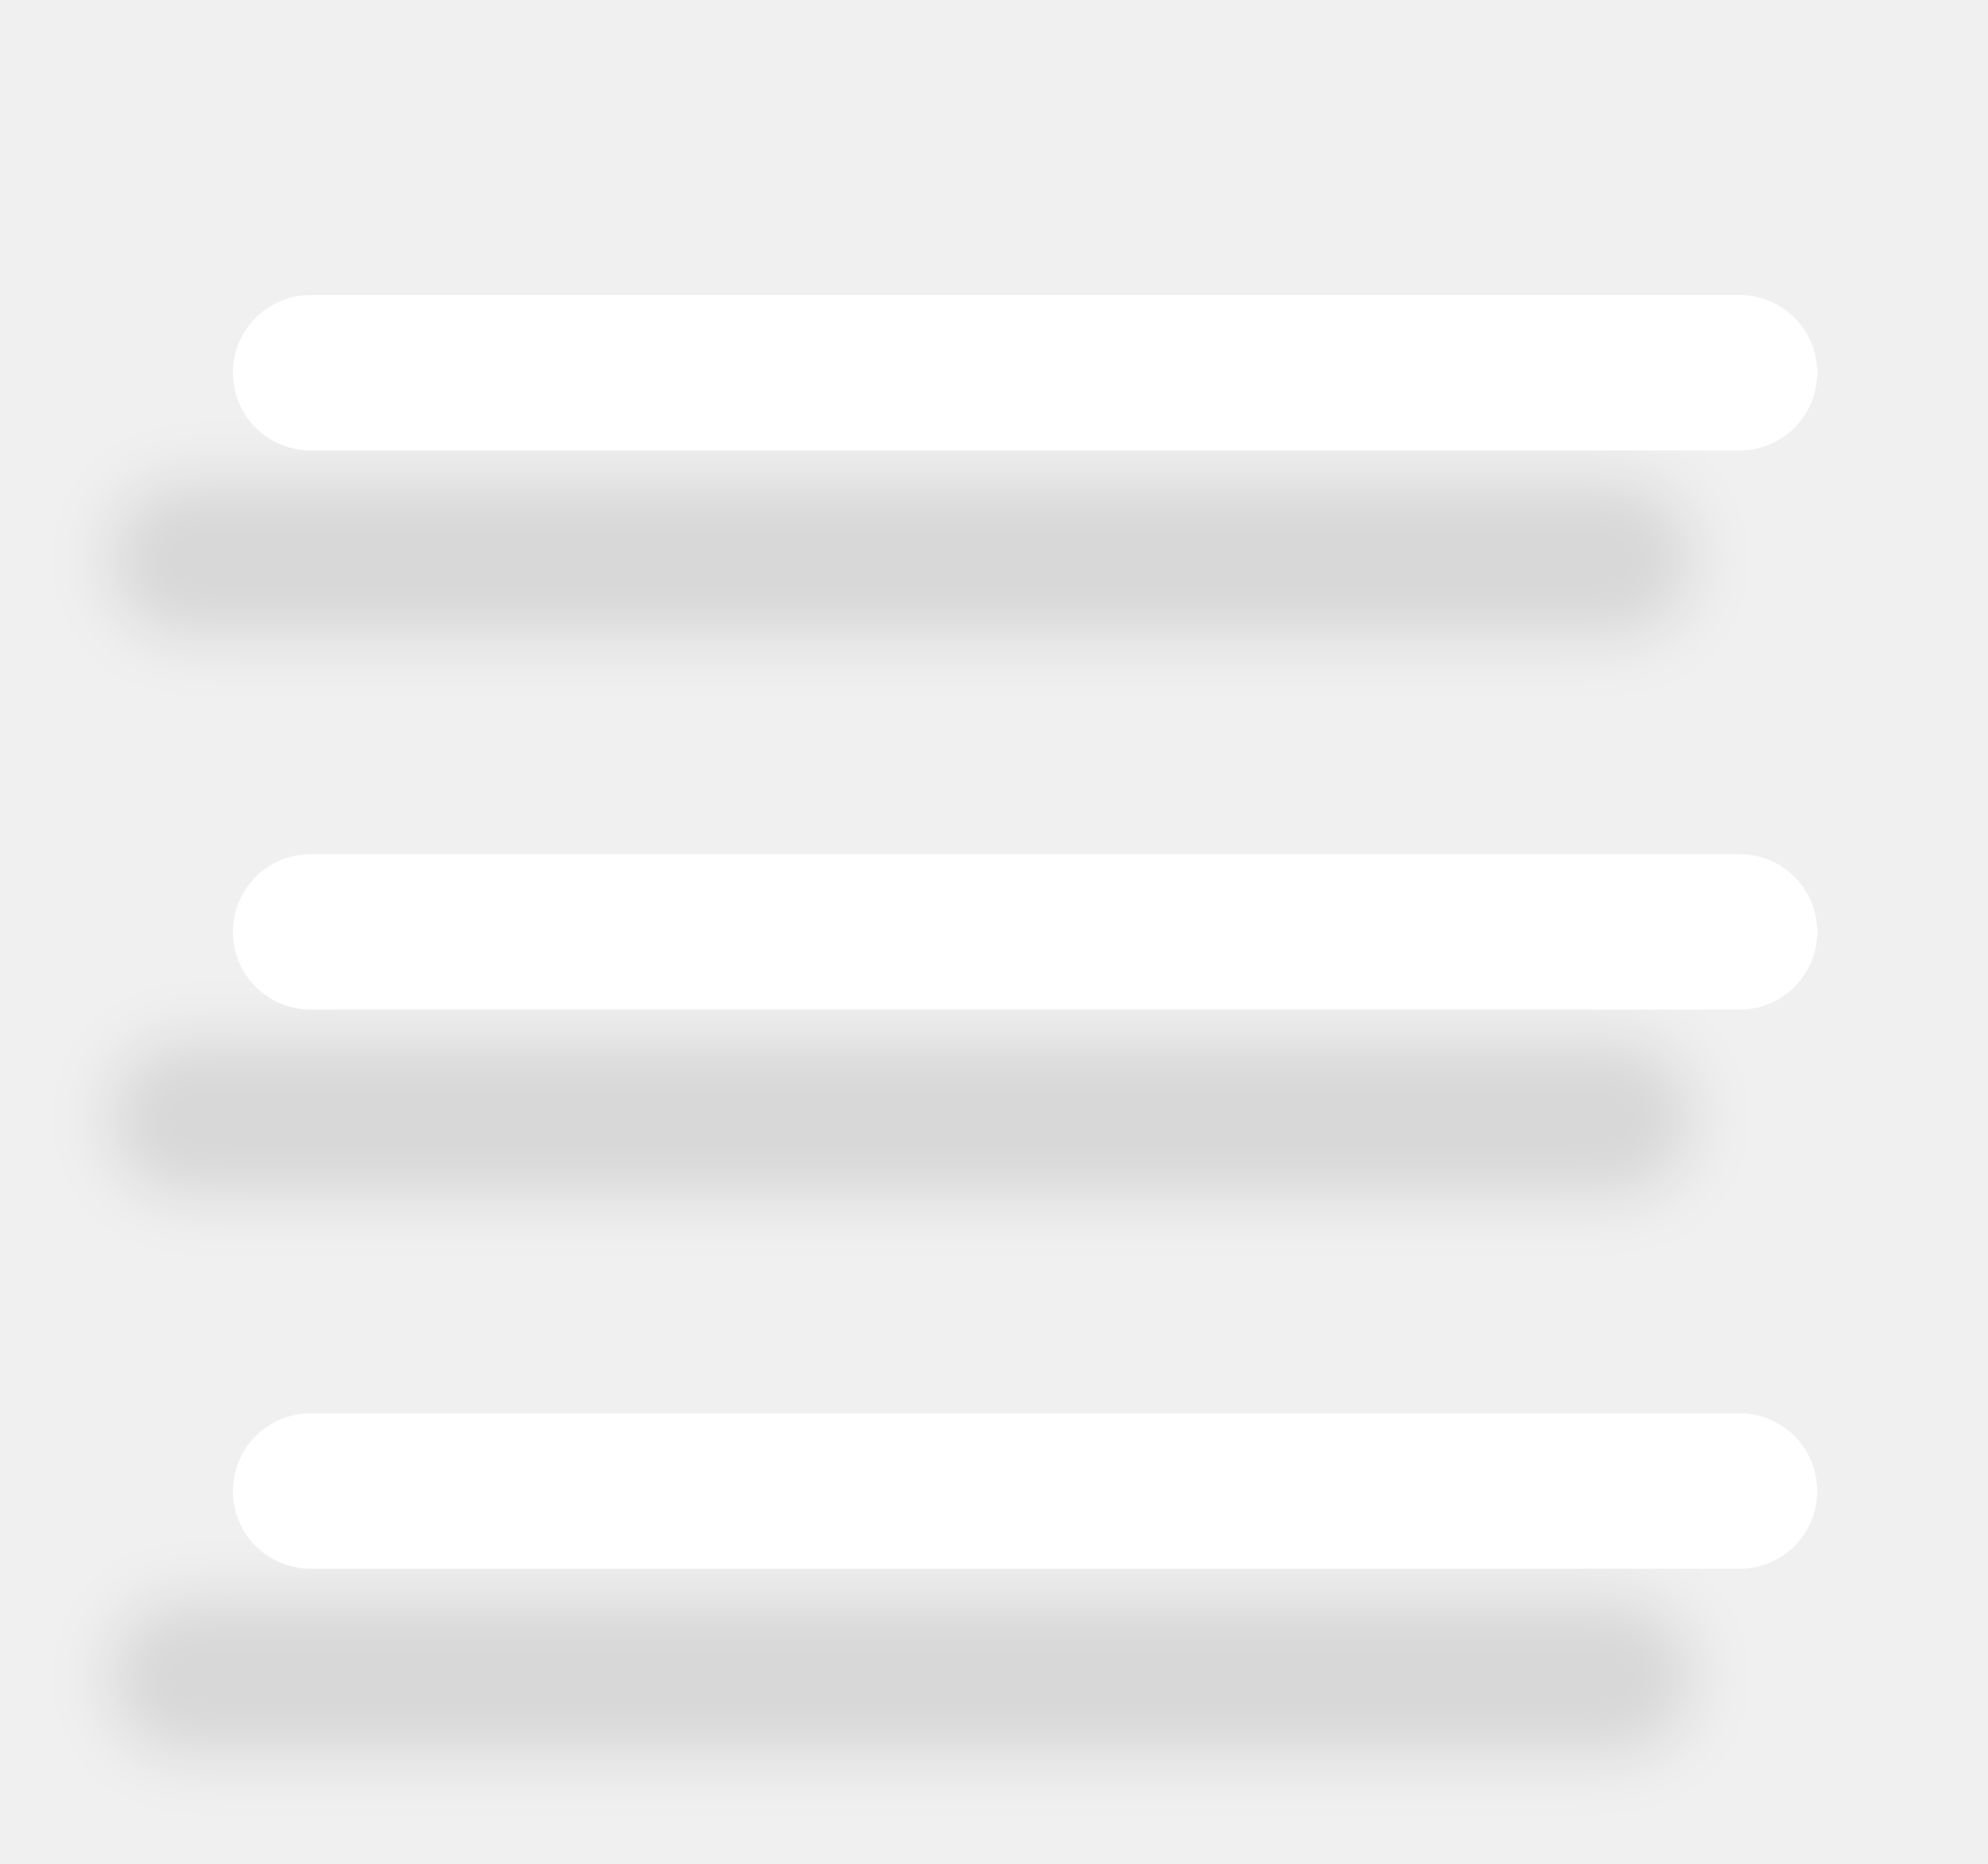
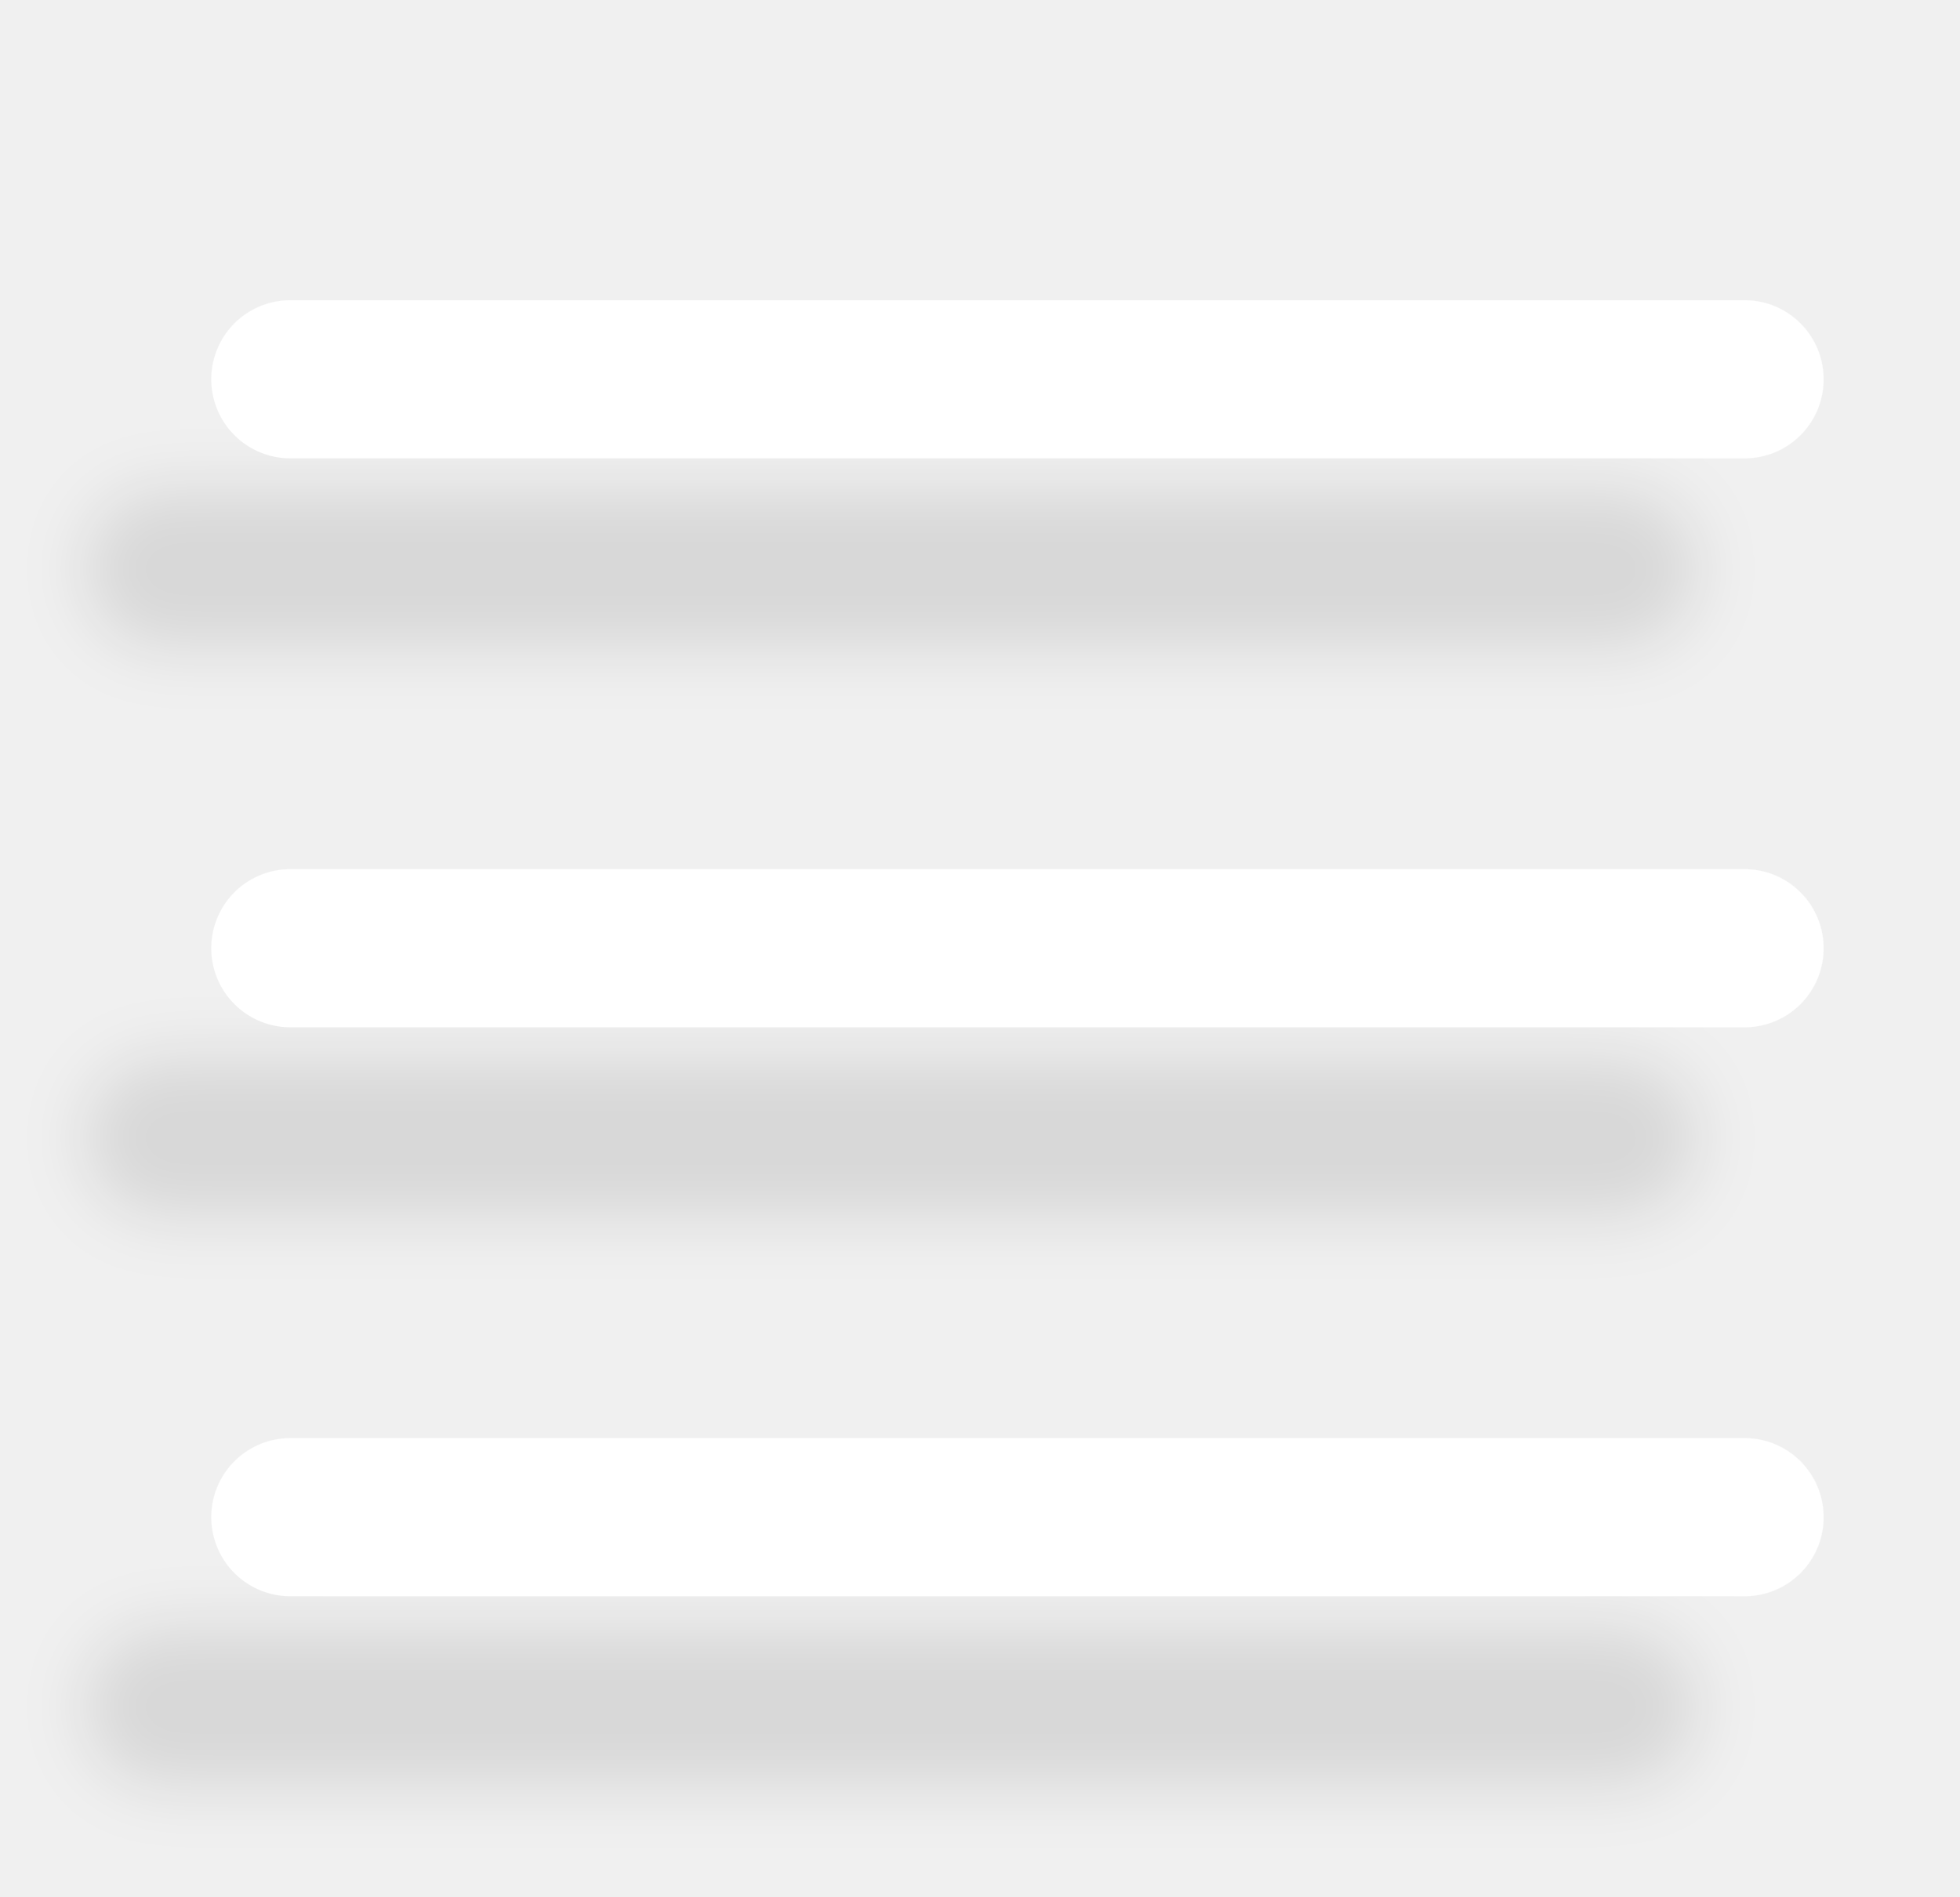
- <svg xmlns="http://www.w3.org/2000/svg" width="32" height="30" viewBox="0 0 32 30" fill="none">
-   <g filter="url(#kwz8kcagra)" stroke="#fff" stroke-width="2.5" stroke-linecap="round">
-     <path d="M5 6h23M5 15h23M5 24h23" />
+ <svg xmlns="http://www.w3.org/2000/svg" width="31" height="30" viewBox="0 0 31 30" fill="none">
+   <g filter="url(#873mdeon5a)" stroke="#fff" stroke-width="2.5" stroke-linecap="round">
+     <path d="M4.592 6h23M4.592 15h23M4.592 24h23" />
  </g>
  <defs>
-     <filter id="kwz8kcagra" x="-1.592" y="0" width="33" height="34" filterUnits="userSpaceOnUse" color-interpolation-filters="sRGB">
+     <filter id="873mdeon5a" x="-2" y="0" width="33" height="34" filterUnits="userSpaceOnUse" color-interpolation-filters="sRGB">
      <feFlood flood-opacity="0" result="BackgroundImageFix" />
      <feColorMatrix in="SourceAlpha" values="0 0 0 0 0 0 0 0 0 0 0 0 0 0 0 0 0 0 127 0" result="hardAlpha" />
      <feOffset dx="-2" dy="3" />
      <feGaussianBlur stdDeviation=".5" />
      <feColorMatrix values="0 0 0 0 0 0 0 0 0 0 0 0 0 0 0 0 0 0 0.1 0" />
-       <feBlend in2="BackgroundImageFix" result="effect1_dropShadow_5947_13510" />
-       <feBlend in="SourceGraphic" in2="effect1_dropShadow_5947_13510" result="shape" />
+       <feBlend in2="BackgroundImageFix" result="effect1_dropShadow_5947_13518" />
+       <feBlend in="SourceGraphic" in2="effect1_dropShadow_5947_13518" result="shape" />
      <feColorMatrix in="SourceAlpha" values="0 0 0 0 0 0 0 0 0 0 0 0 0 0 0 0 0 0 127 0" result="hardAlpha" />
      <feOffset dx="-1" dy="1" />
      <feGaussianBlur stdDeviation="1" />
      <feComposite in2="hardAlpha" operator="arithmetic" k2="-1" k3="1" />
      <feColorMatrix values="0 0 0 0 1 0 0 0 0 1 0 0 0 0 1 0 0 0 0.25 0" />
-       <feBlend in2="shape" result="effect2_innerShadow_5947_13510" />
+       <feBlend in2="shape" result="effect2_innerShadow_5947_13518" />
    </filter>
  </defs>
</svg>
